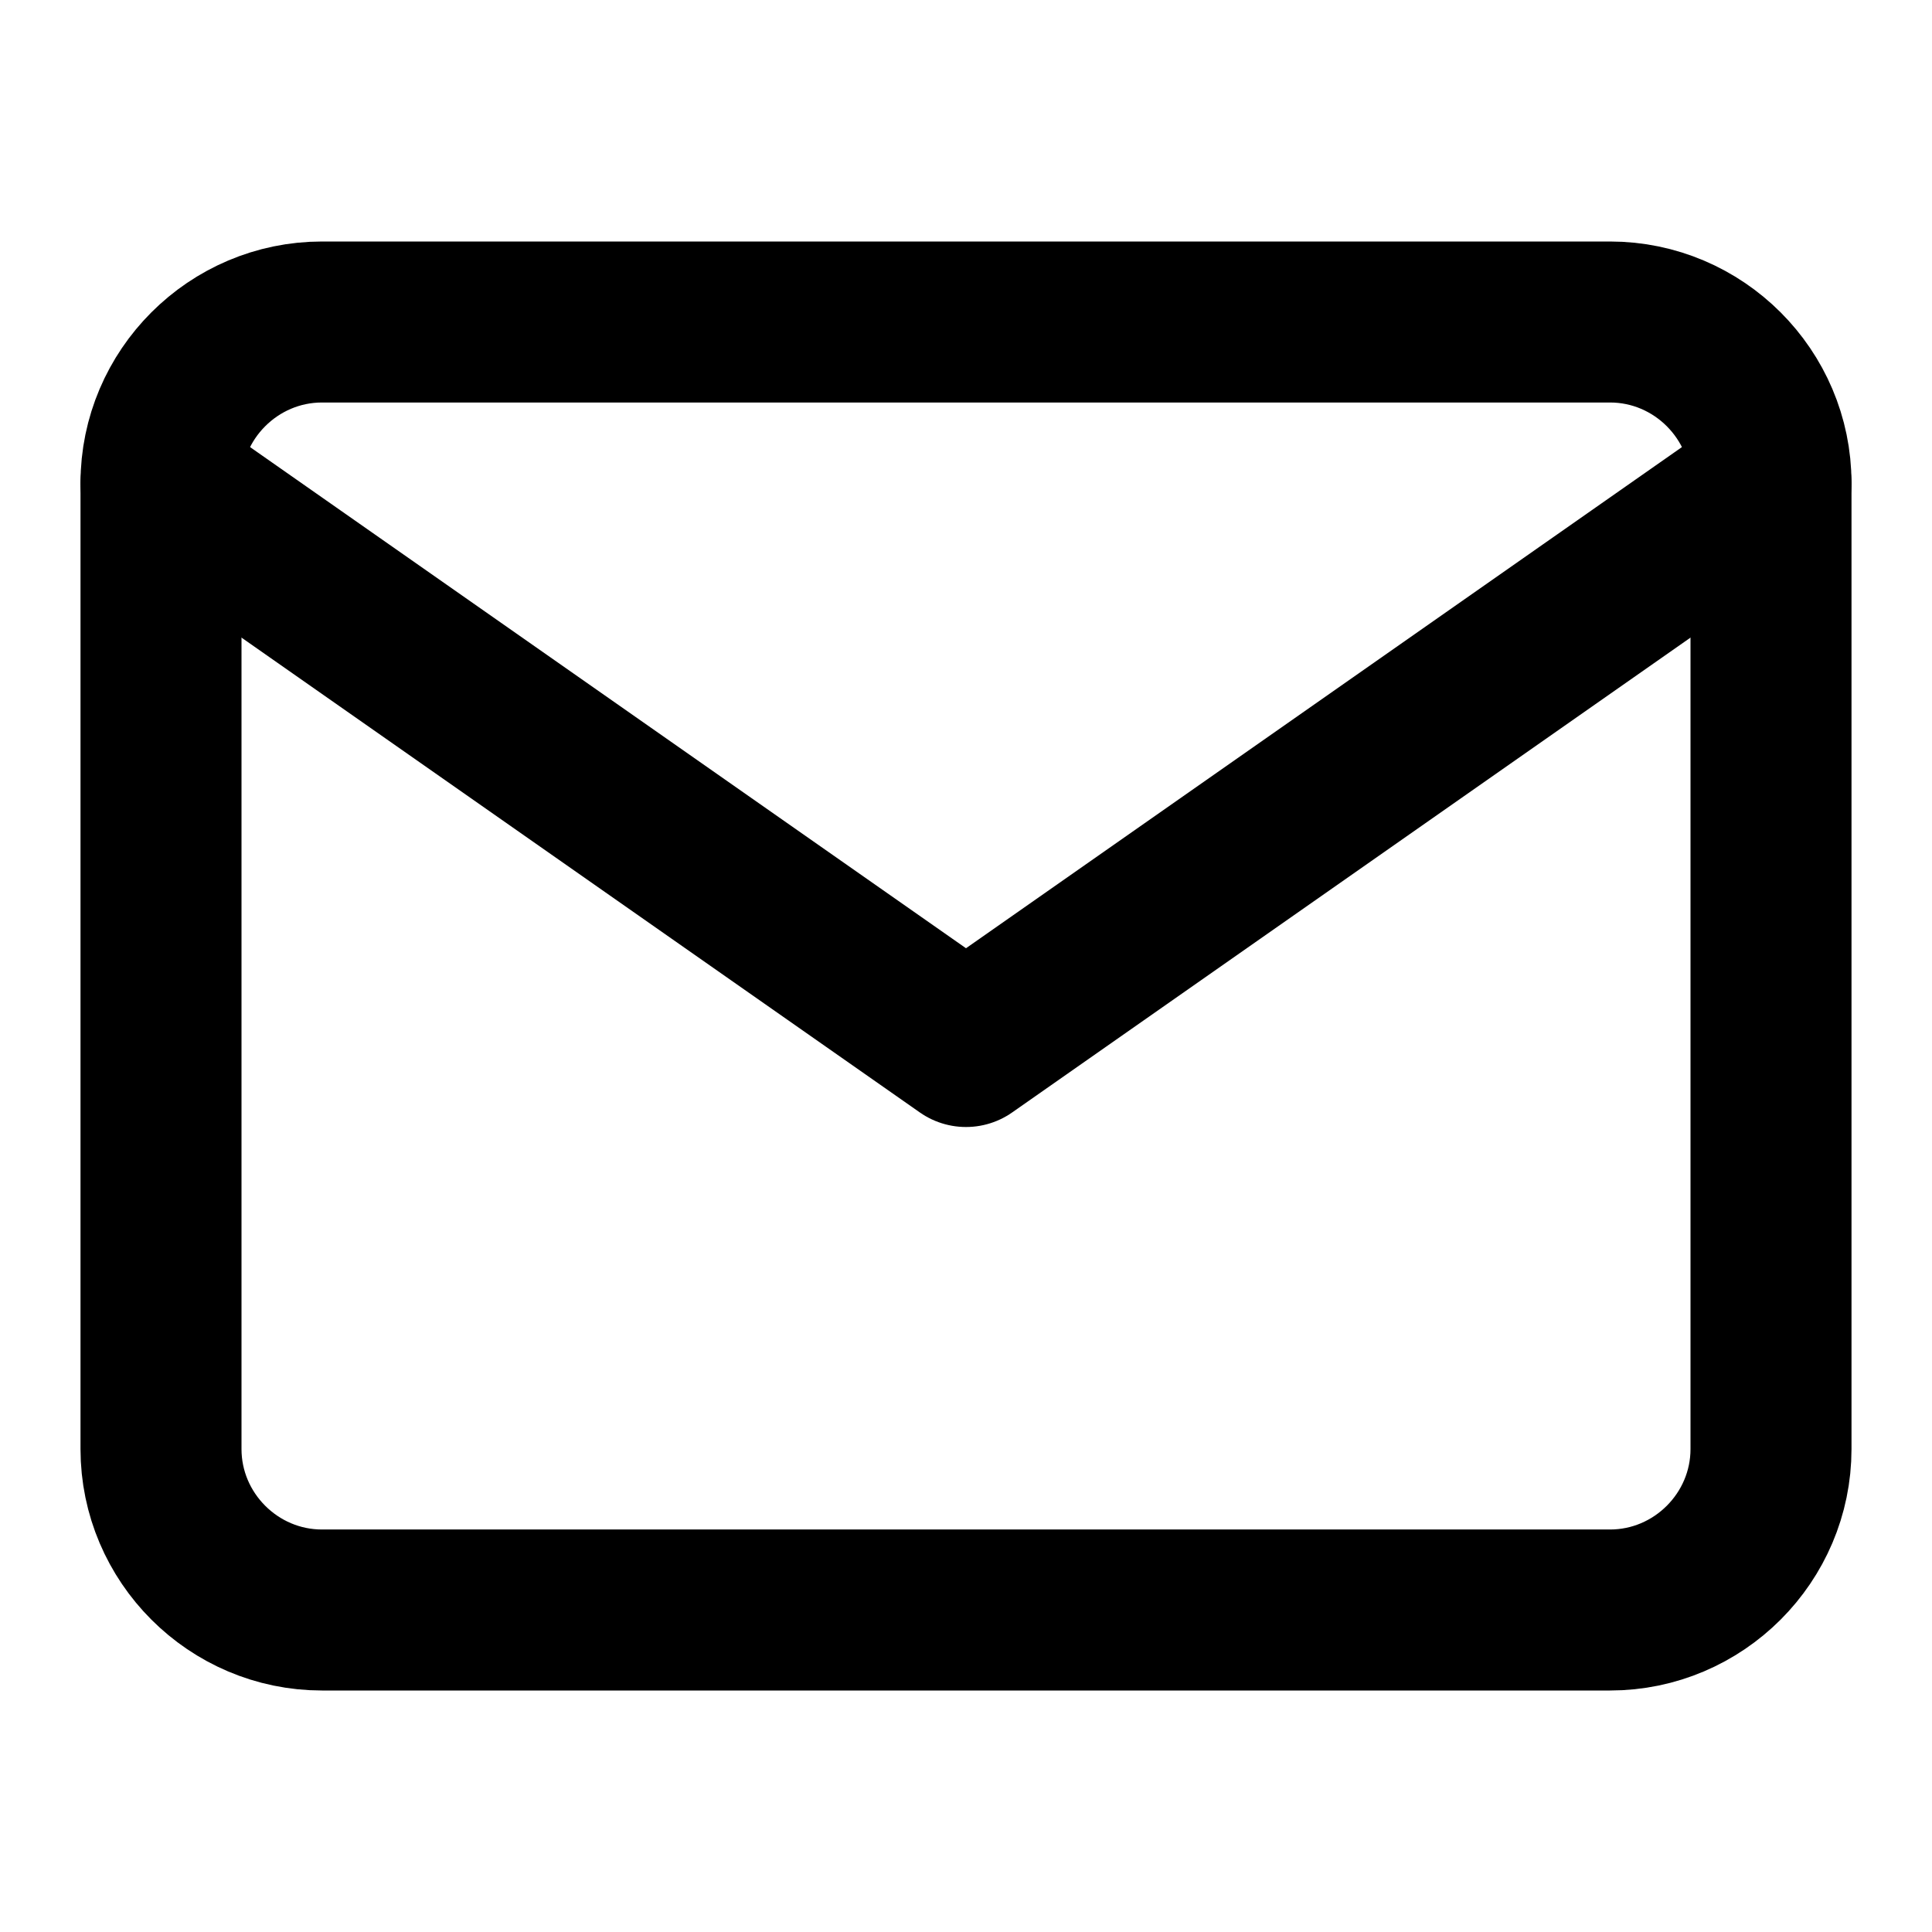
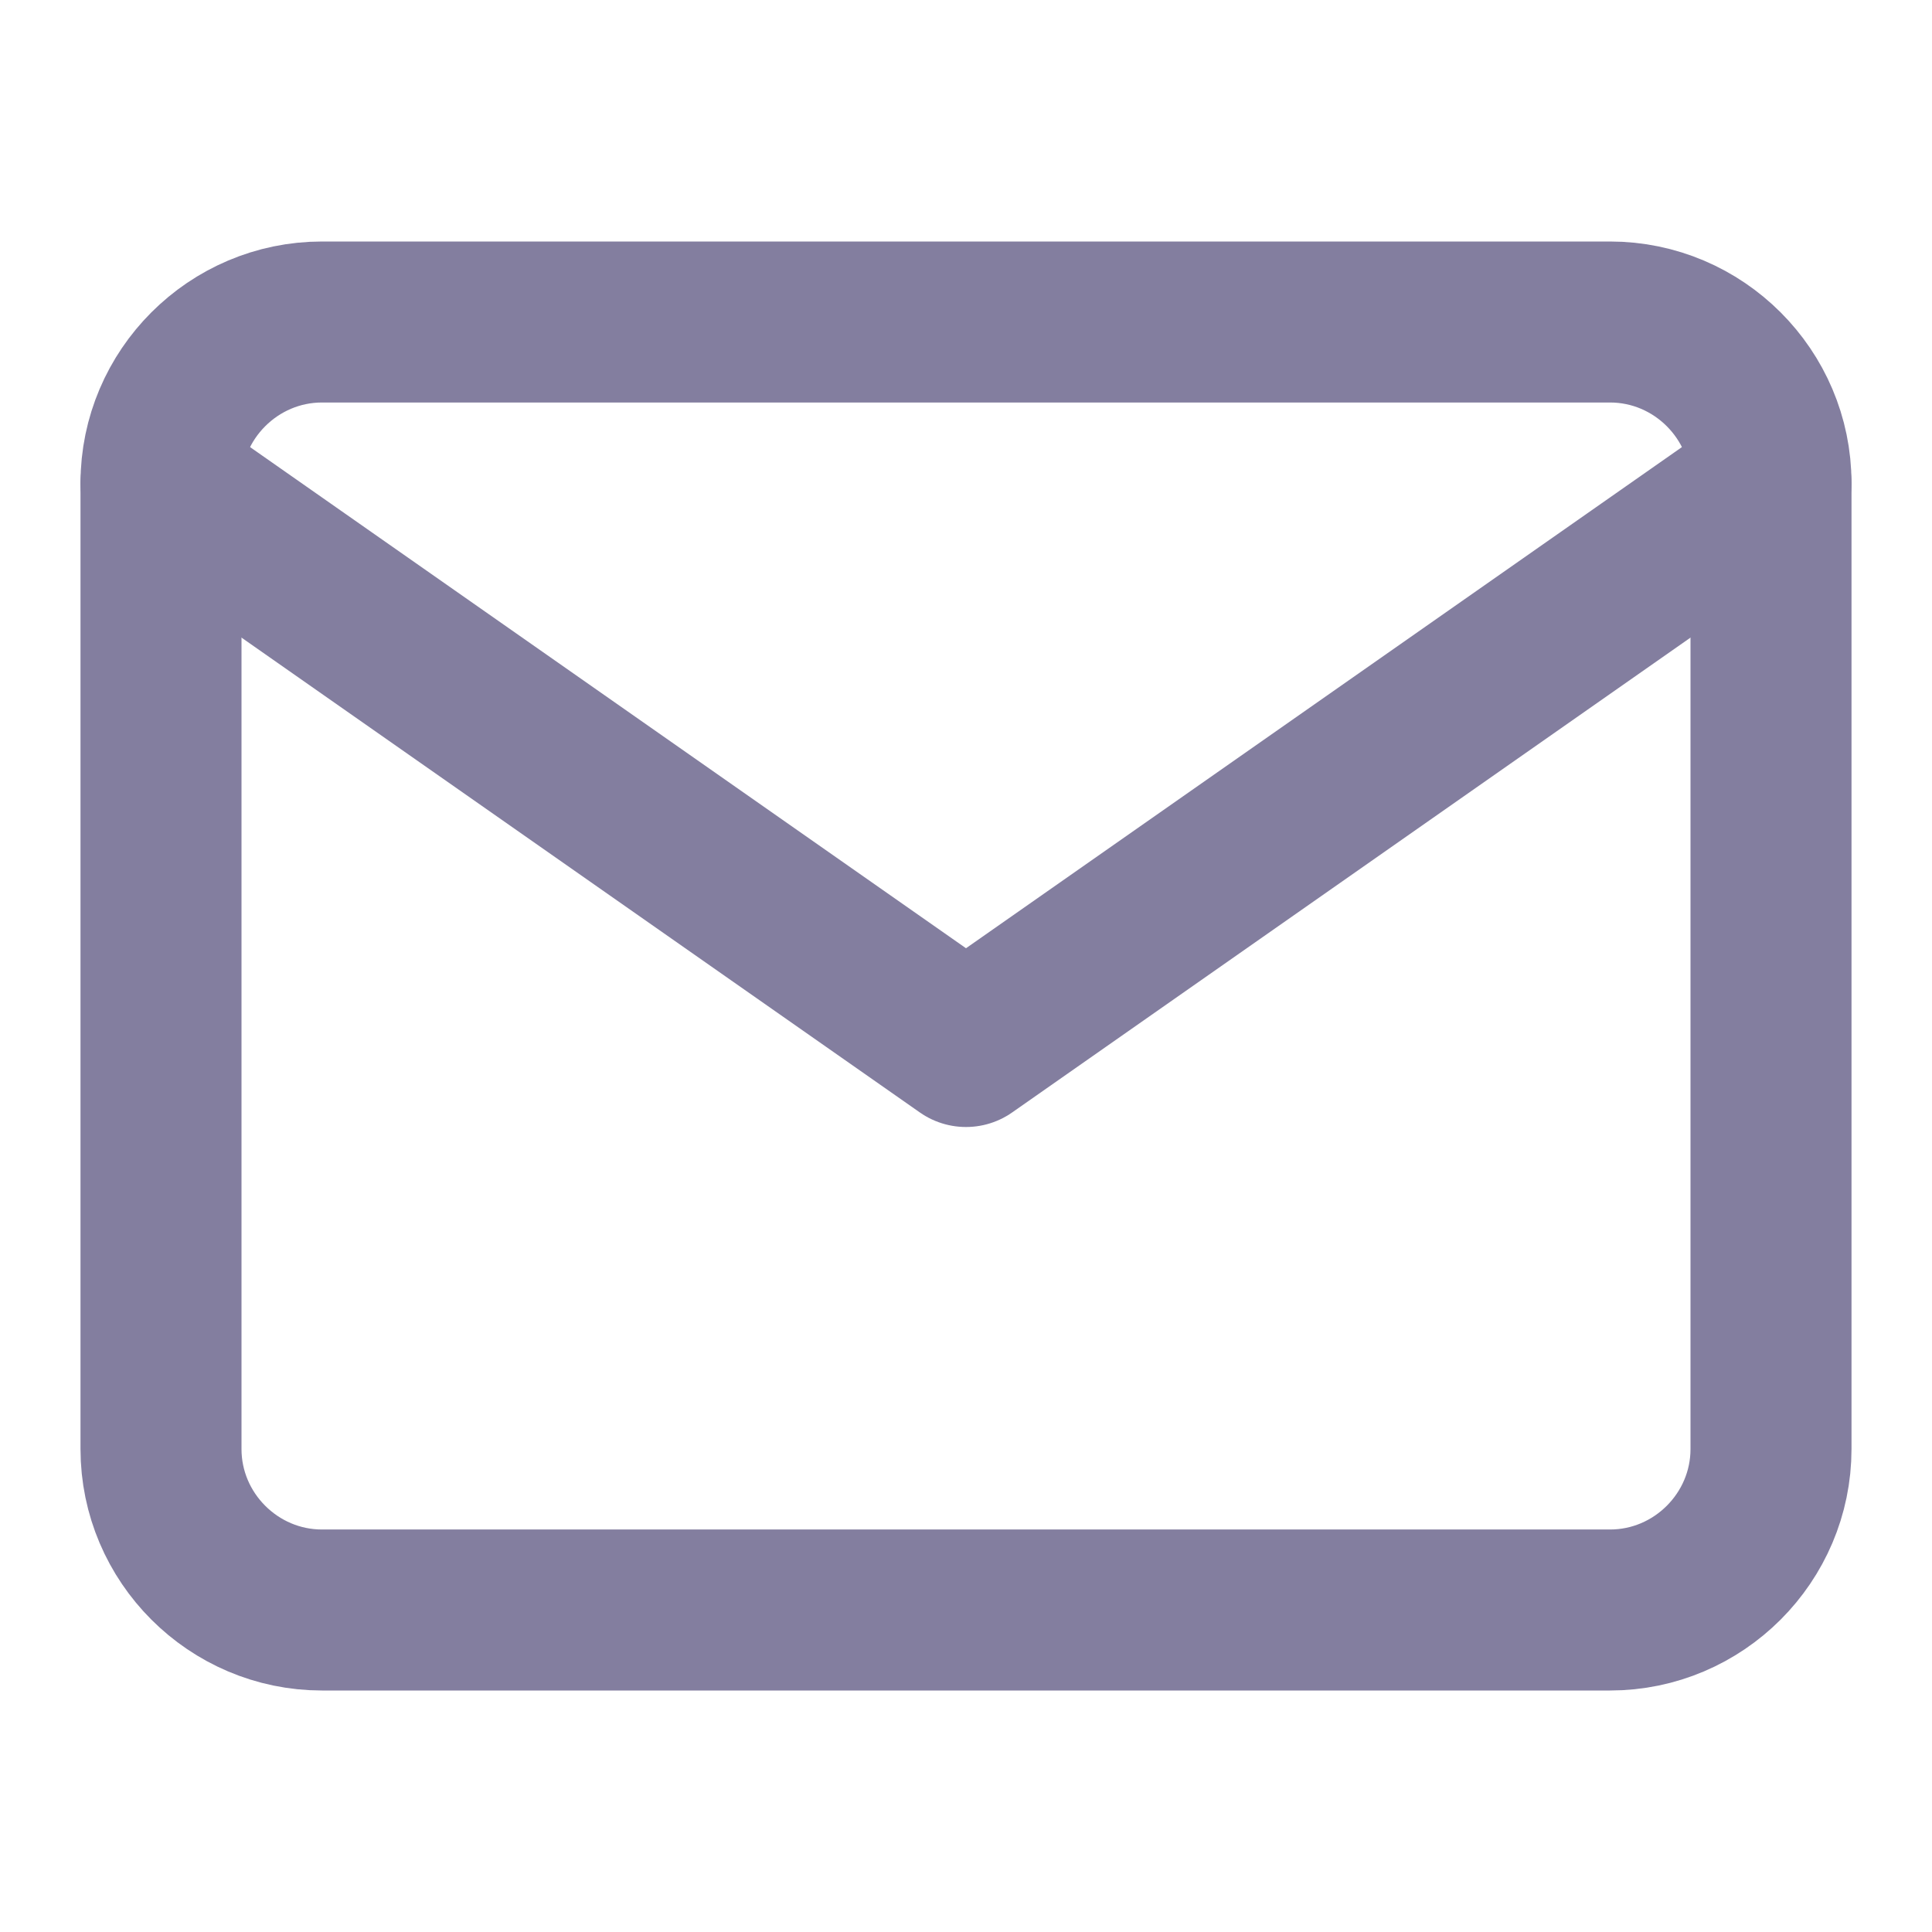
- <svg xmlns="http://www.w3.org/2000/svg" width="24" height="24" viewBox="0 0 24 24" fill="none" stroke="currentColor" stroke-width="2" stroke-linecap="round" stroke-linejoin="round" class="feather feather-mail">
+ <svg xmlns="http://www.w3.org/2000/svg" width="24" height="24" viewBox="0 0 24 24" fill="none" stroke="#837E9F" stroke-width="2" stroke-linecap="round" stroke-linejoin="round" class="feather feather-mail">
  <path d="M4 4h16c1.1 0 2 .9 2 2v12c0 1.1-.9 2-2 2H4c-1.1 0-2-.9-2-2V6c0-1.1.9-2 2-2z" />
  <polyline points="22,6 12,13 2,6" />
</svg>
